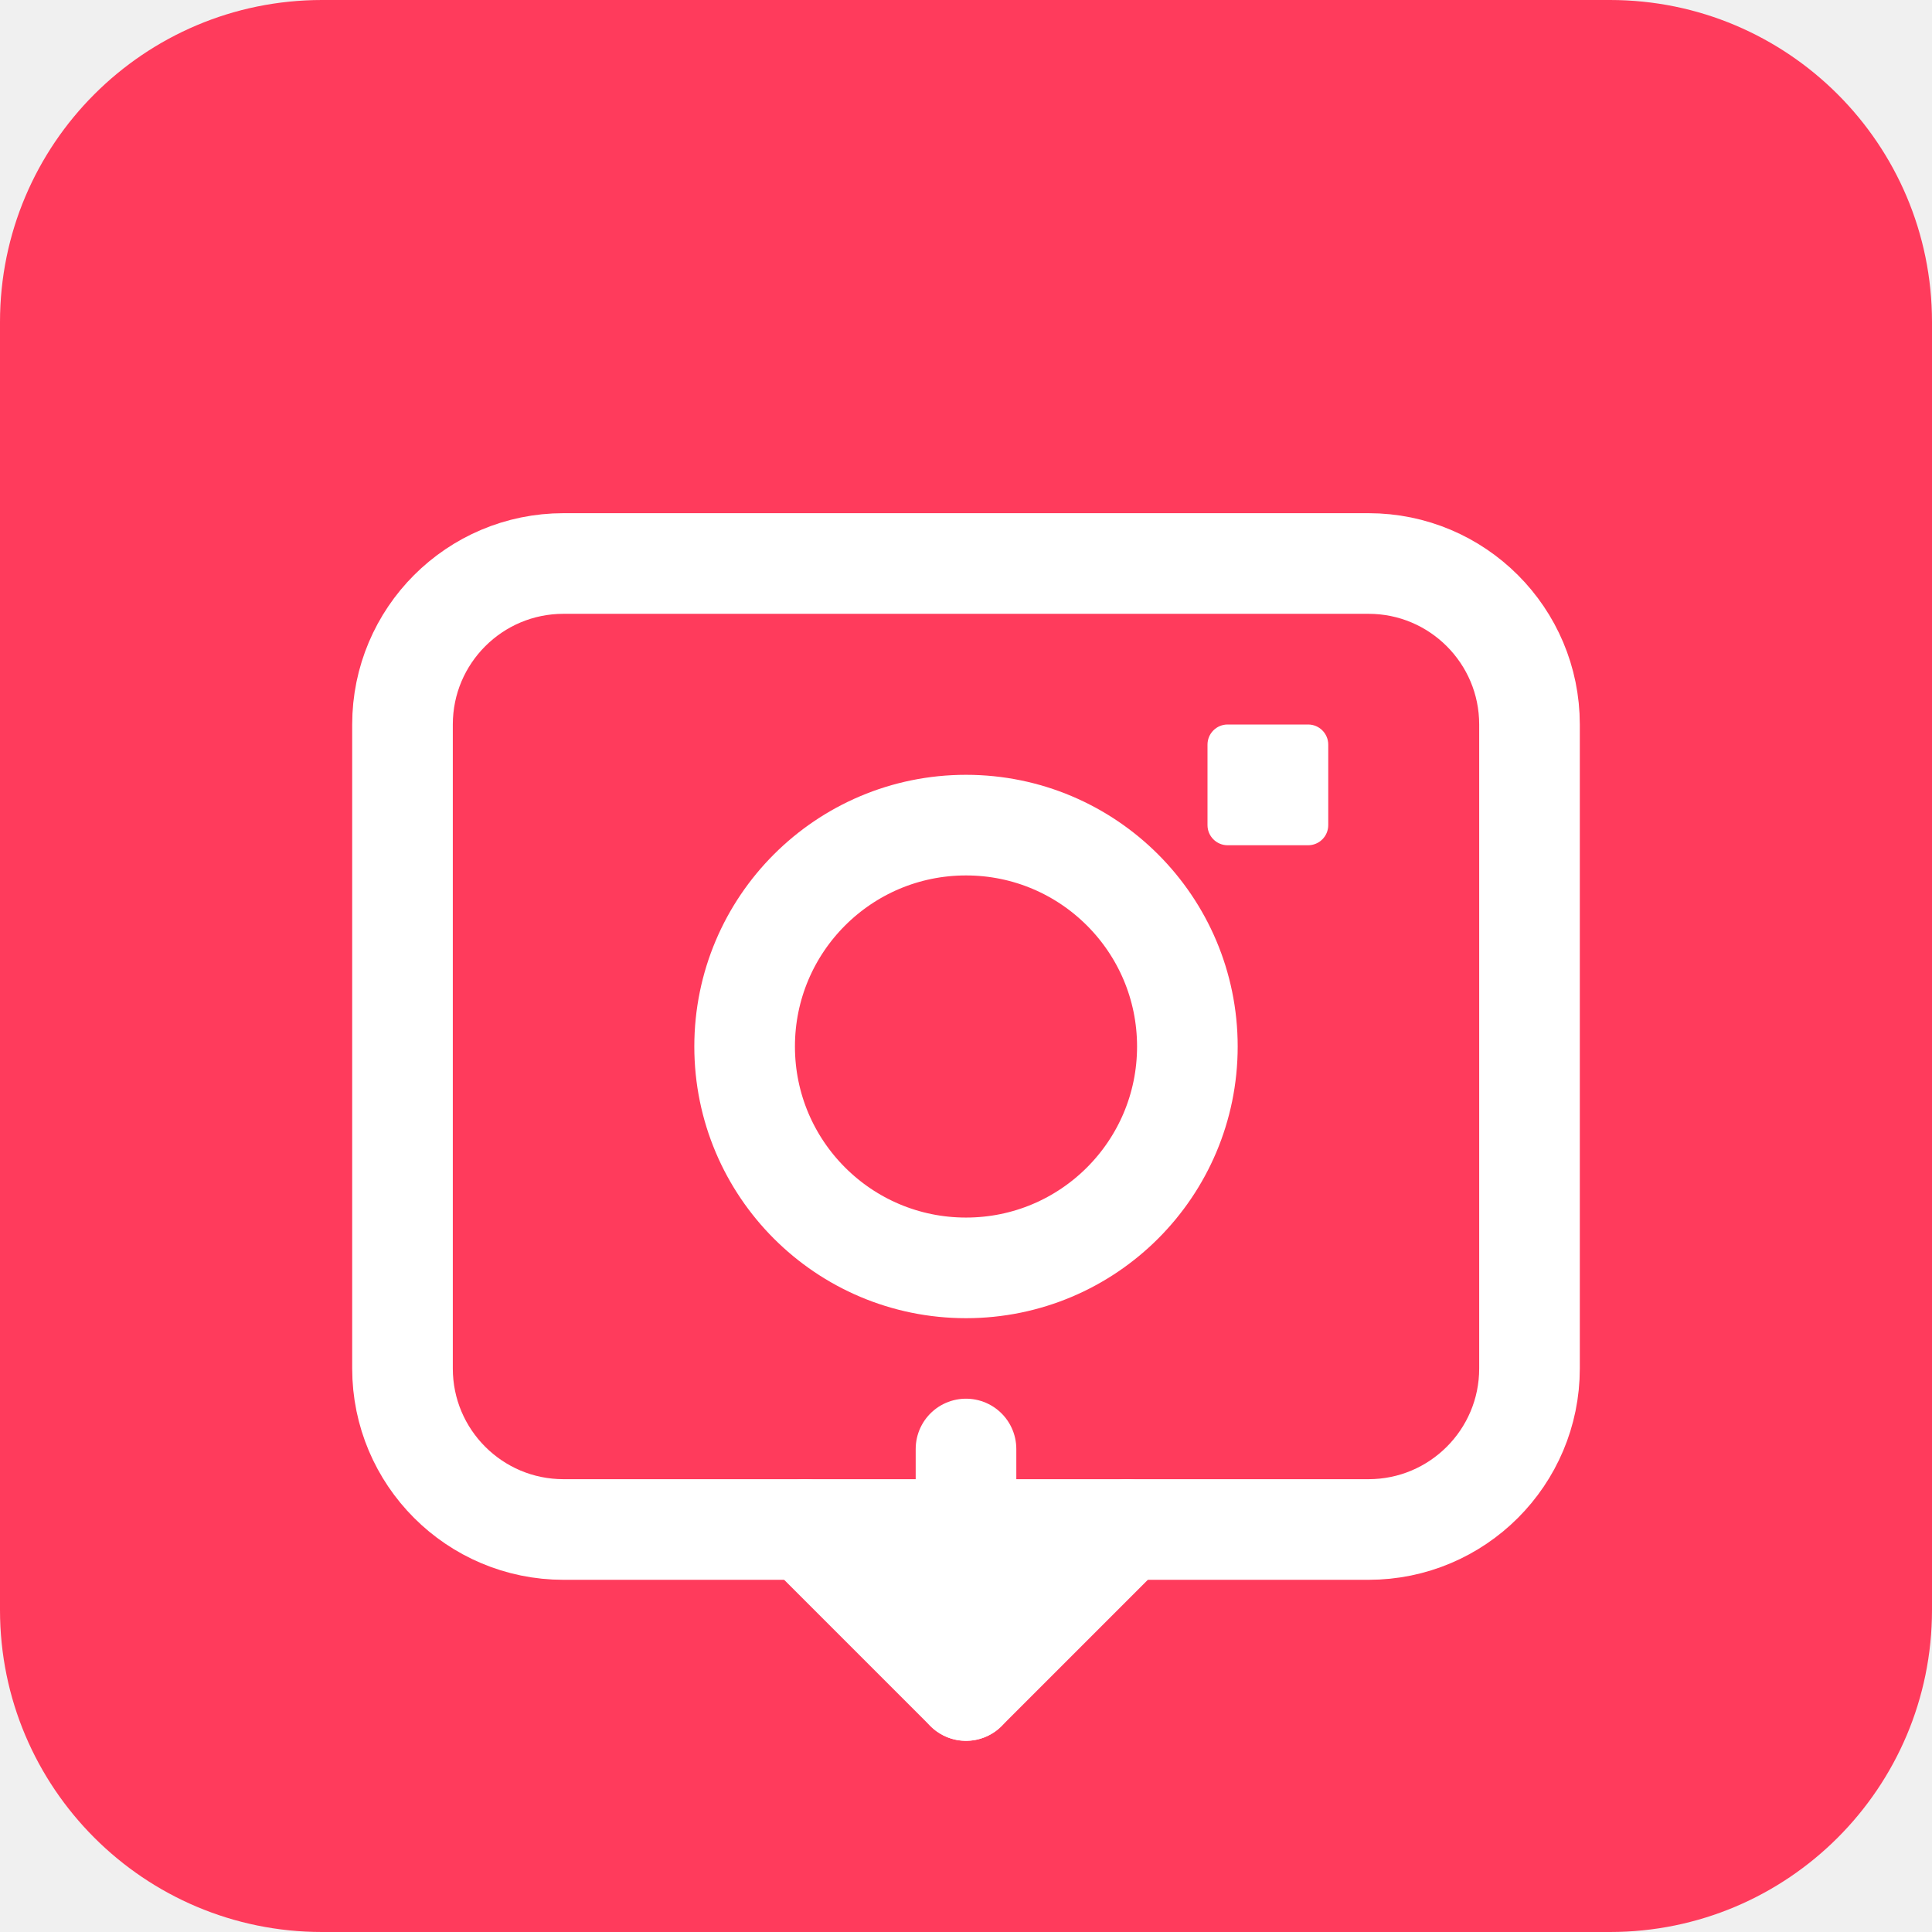
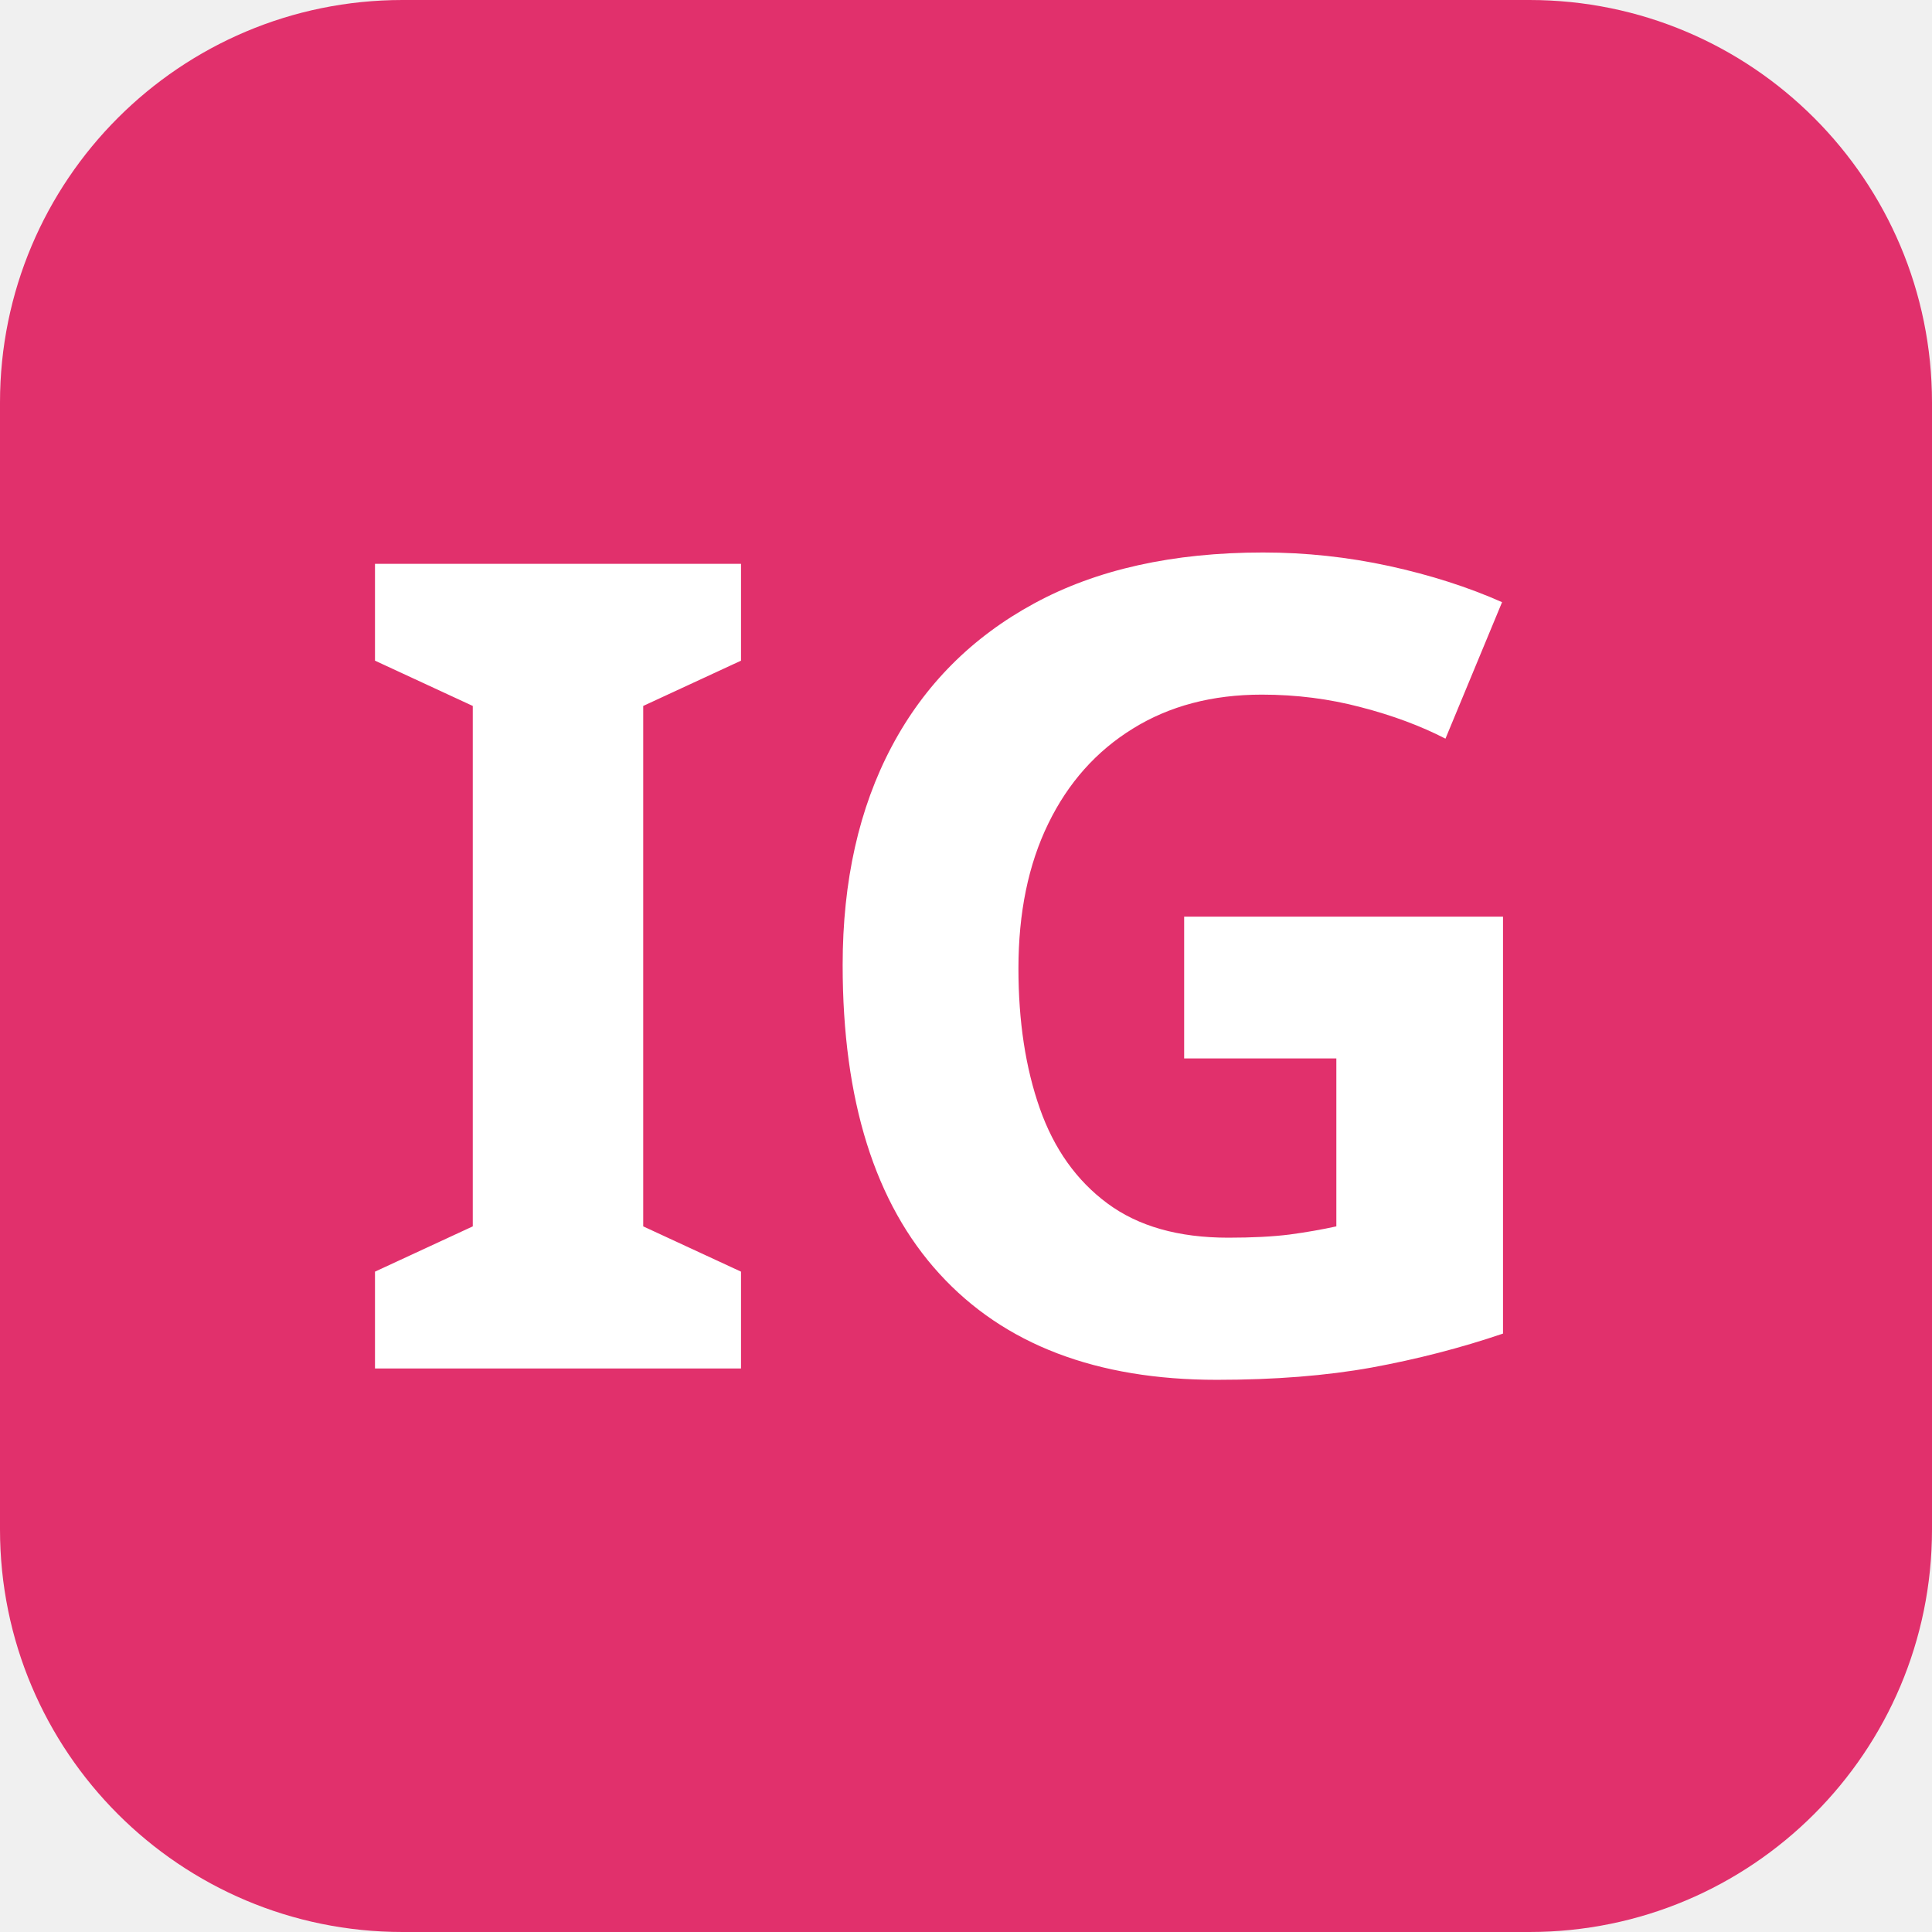
- <svg xmlns="http://www.w3.org/2000/svg" viewBox="0 0 48 48" width="48" height="48">
-   <rect width="48" height="48" rx="8" fill="#ff3b5c" />
-   <g fill="none" stroke="#fff" stroke-width="2.5" stroke-linecap="round" stroke-linejoin="round">
-     <rect x="10" y="14" width="28" height="24" rx="4" />
-     <circle cx="24" cy="26" r="5.5" />
-     <rect x="30" y="18" width="3" height="3" rx="0.5" fill="#fff" stroke="none" />
-     <line x1="24" y1="42" x2="24" y2="36" />
-     <polyline points="20,38 24,42 28,38" />
-   </g>
+ <svg xmlns="http://www.w3.org/2000/svg" viewBox="0 0 96 96">
+   <rect width="96" height="96" rx="20" fill="#E1306C" />
+   <text x="48" y="68" font-family="sans-serif" font-size="56" font-weight="700" fill="white" text-anchor="middle">IG</text>
</svg>
